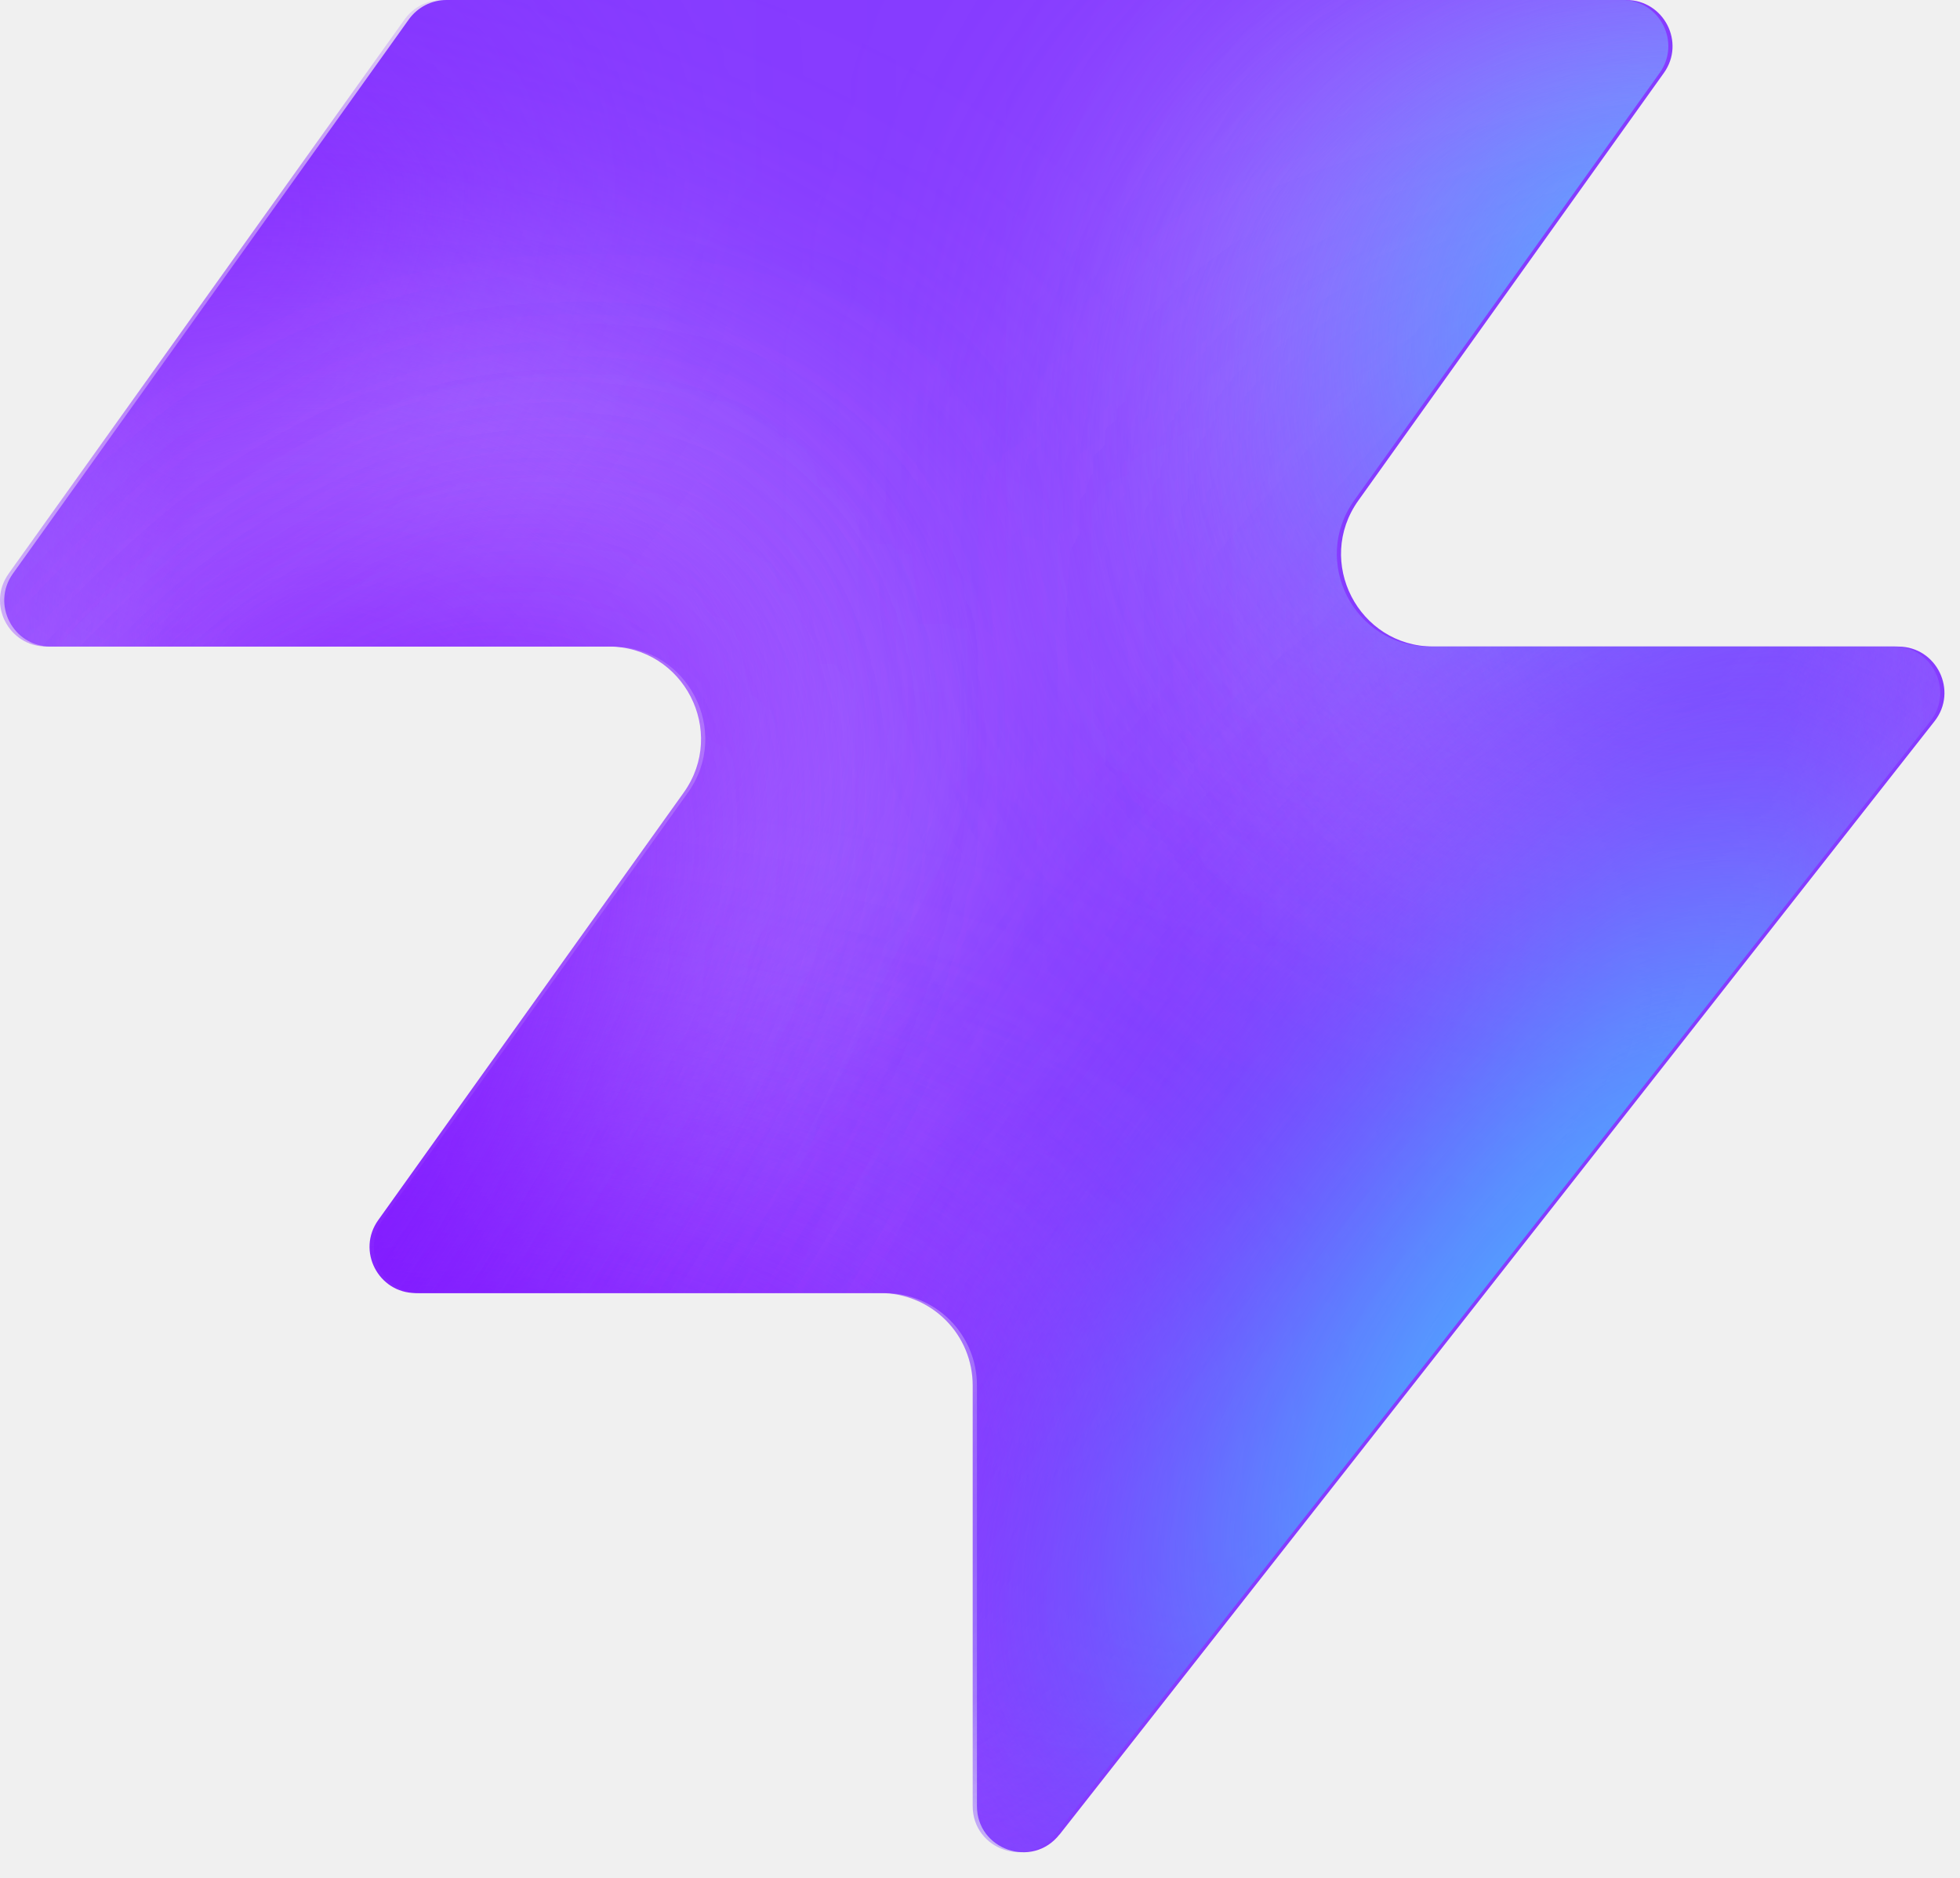
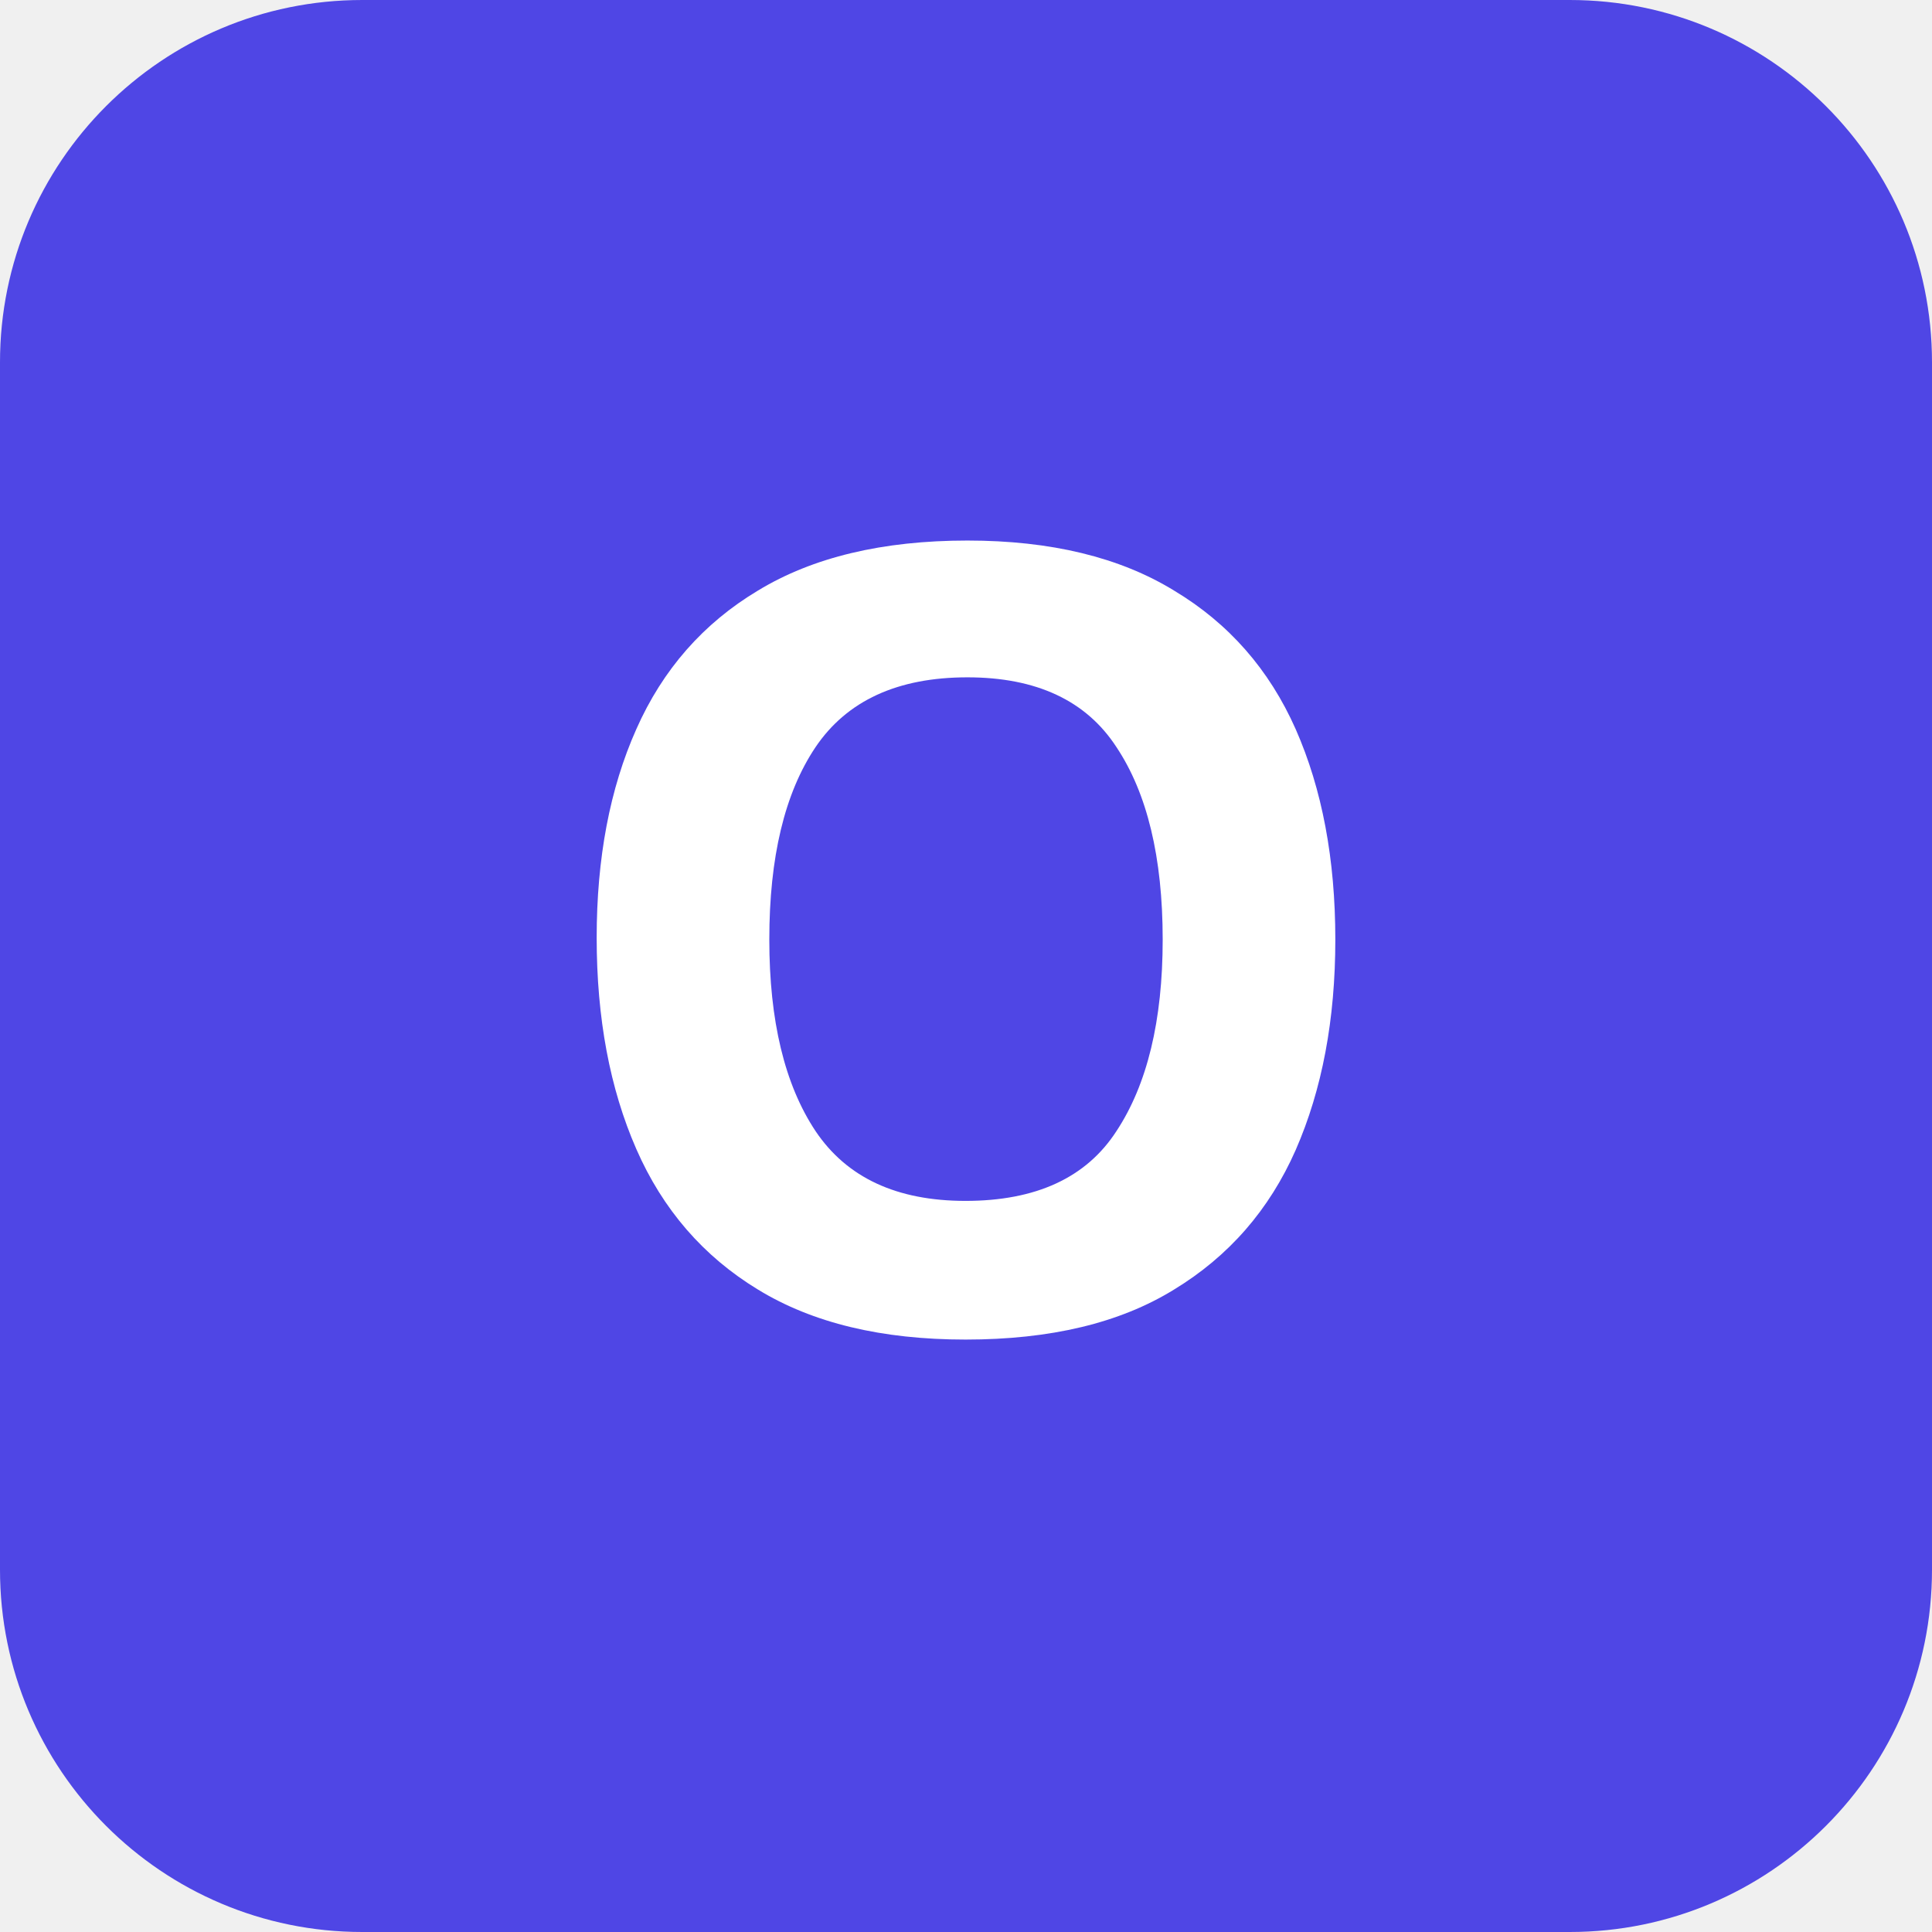
- <svg xmlns="http://www.w3.org/2000/svg" width="48" height="46" fill="none" viewBox="0 0 48 46">
-   <path fill="#863bff" d="M25.946 44.938c-.664.845-2.021.375-2.021-.698V33.937a2.26 2.26 0 0 0-2.262-2.262H10.287c-.92 0-1.456-1.04-.92-1.788l7.48-10.471c1.07-1.497 0-3.578-1.842-3.578H1.237c-.92 0-1.456-1.04-.92-1.788L10.013.474c.214-.297.556-.474.92-.474h28.894c.92 0 1.456 1.04.92 1.788l-7.48 10.471c-1.07 1.498 0 3.579 1.842 3.579h11.377c.943 0 1.473 1.088.89 1.83L25.947 44.94z" style="fill:#863bff;fill:color(display-p3 .525 .23 1);fill-opacity:1" />
-   <mask id="a" width="48" height="46" x="0" y="0" maskUnits="userSpaceOnUse" style="mask-type:alpha">
-     <path fill="#000" d="M25.842 44.938c-.664.844-2.021.375-2.021-.698V33.937a2.26 2.26 0 0 0-2.262-2.262H10.183c-.92 0-1.456-1.04-.92-1.788l7.48-10.471c1.07-1.498 0-3.579-1.842-3.579H1.133c-.92 0-1.456-1.04-.92-1.787L9.91.473c.214-.297.556-.474.92-.474h28.894c.92 0 1.456 1.04.92 1.788l-7.48 10.471c-1.07 1.498 0 3.578 1.842 3.578h11.377c.943 0 1.473 1.088.89 1.832L25.843 44.94z" style="fill:#000;fill-opacity:1" />
-   </mask>
-   <g mask="url(#a)">
-     <g filter="url(#b)">
-       <ellipse cx="5.508" cy="14.704" fill="#ede6ff" rx="5.508" ry="14.704" style="fill:#ede6ff;fill:color(display-p3 .927 .903 1);fill-opacity:1" transform="matrix(.00324 1 1 -.00324 -4.47 31.516)" />
-     </g>
-     <g filter="url(#c)">
-       <ellipse cx="10.399" cy="29.851" fill="#ede6ff" rx="10.399" ry="29.851" style="fill:#ede6ff;fill:color(display-p3 .927 .903 1);fill-opacity:1" transform="matrix(.00324 1 1 -.00324 -39.328 7.883)" />
-     </g>
-     <g filter="url(#d)">
-       <ellipse cx="5.508" cy="30.487" fill="#7e14ff" rx="5.508" ry="30.487" style="fill:#7e14ff;fill:color(display-p3 .492 .077 1);fill-opacity:1" transform="rotate(89.814 -25.913 -14.639)scale(1 -1)" />
-     </g>
-     <g filter="url(#e)">
-       <ellipse cx="5.508" cy="30.599" fill="#7e14ff" rx="5.508" ry="30.599" style="fill:#7e14ff;fill:color(display-p3 .492 .077 1);fill-opacity:1" transform="rotate(89.814 -32.644 -3.334)scale(1 -1)" />
-     </g>
-     <g filter="url(#f)">
-       <ellipse cx="5.508" cy="30.599" fill="#7e14ff" rx="5.508" ry="30.599" style="fill:#7e14ff;fill:color(display-p3 .492 .077 1);fill-opacity:1" transform="matrix(.00324 1 1 -.00324 -34.34 30.47)" />
-     </g>
-     <g filter="url(#g)">
-       <ellipse cx="14.072" cy="22.078" fill="#ede6ff" rx="14.072" ry="22.078" style="fill:#ede6ff;fill:color(display-p3 .927 .903 1);fill-opacity:1" transform="rotate(93.35 24.506 48.493)scale(-1 1)" />
-     </g>
-     <g filter="url(#h)">
-       <ellipse cx="3.47" cy="21.501" fill="#7e14ff" rx="3.47" ry="21.501" style="fill:#7e14ff;fill:color(display-p3 .492 .077 1);fill-opacity:1" transform="rotate(89.009 28.708 47.59)scale(-1 1)" />
-     </g>
-     <g filter="url(#i)">
-       <ellipse cx="3.47" cy="21.501" fill="#7e14ff" rx="3.47" ry="21.501" style="fill:#7e14ff;fill:color(display-p3 .492 .077 1);fill-opacity:1" transform="rotate(89.009 28.708 47.59)scale(-1 1)" />
-     </g>
-     <g filter="url(#j)">
-       <ellipse cx=".387" cy="8.972" fill="#7e14ff" rx="4.407" ry="29.108" style="fill:#7e14ff;fill:color(display-p3 .492 .077 1);fill-opacity:1" transform="rotate(39.51 .387 8.972)" />
-     </g>
-     <g filter="url(#k)">
-       <ellipse cx="47.523" cy="-6.092" fill="#7e14ff" rx="4.407" ry="29.108" style="fill:#7e14ff;fill:color(display-p3 .492 .077 1);fill-opacity:1" transform="rotate(37.892 47.523 -6.092)" />
-     </g>
-     <g filter="url(#l)">
-       <ellipse cx="41.412" cy="6.333" fill="#47bfff" rx="5.971" ry="9.665" style="fill:#47bfff;fill:color(display-p3 .28 .748 1);fill-opacity:1" transform="rotate(37.892 41.412 6.333)" />
-     </g>
-     <g filter="url(#m)">
-       <ellipse cx="-1.879" cy="38.332" fill="#7e14ff" rx="4.407" ry="29.108" style="fill:#7e14ff;fill:color(display-p3 .492 .077 1);fill-opacity:1" transform="rotate(37.892 -1.88 38.332)" />
-     </g>
-     <g filter="url(#n)">
-       <ellipse cx="-1.879" cy="38.332" fill="#7e14ff" rx="4.407" ry="29.108" style="fill:#7e14ff;fill:color(display-p3 .492 .077 1);fill-opacity:1" transform="rotate(37.892 -1.88 38.332)" />
-     </g>
-     <g filter="url(#o)">
-       <ellipse cx="35.651" cy="29.907" fill="#7e14ff" rx="4.407" ry="29.108" style="fill:#7e14ff;fill:color(display-p3 .492 .077 1);fill-opacity:1" transform="rotate(37.892 35.651 29.907)" />
-     </g>
-     <g filter="url(#p)">
-       <ellipse cx="38.418" cy="32.4" fill="#47bfff" rx="5.971" ry="15.297" style="fill:#47bfff;fill:color(display-p3 .28 .748 1);fill-opacity:1" transform="rotate(37.892 38.418 32.4)" />
-     </g>
-   </g>
-   <defs>
-     <filter id="b" width="60.045" height="41.654" x="-19.77" y="16.149" color-interpolation-filters="sRGB" filterUnits="userSpaceOnUse">
-       <feFlood flood-opacity="0" result="BackgroundImageFix" />
-       <feBlend in="SourceGraphic" in2="BackgroundImageFix" result="shape" />
-       <feGaussianBlur result="effect1_foregroundBlur_2002_17158" stdDeviation="7.659" />
-     </filter>
-     <filter id="c" width="90.34" height="51.437" x="-54.613" y="-7.533" color-interpolation-filters="sRGB" filterUnits="userSpaceOnUse">
-       <feFlood flood-opacity="0" result="BackgroundImageFix" />
-       <feBlend in="SourceGraphic" in2="BackgroundImageFix" result="shape" />
-       <feGaussianBlur result="effect1_foregroundBlur_2002_17158" stdDeviation="7.659" />
-     </filter>
-     <filter id="d" width="79.355" height="29.4" x="-49.64" y="2.03" color-interpolation-filters="sRGB" filterUnits="userSpaceOnUse">
-       <feFlood flood-opacity="0" result="BackgroundImageFix" />
-       <feBlend in="SourceGraphic" in2="BackgroundImageFix" result="shape" />
-       <feGaussianBlur result="effect1_foregroundBlur_2002_17158" stdDeviation="4.596" />
-     </filter>
-     <filter id="e" width="79.579" height="29.4" x="-45.045" y="20.029" color-interpolation-filters="sRGB" filterUnits="userSpaceOnUse">
-       <feFlood flood-opacity="0" result="BackgroundImageFix" />
-       <feBlend in="SourceGraphic" in2="BackgroundImageFix" result="shape" />
-       <feGaussianBlur result="effect1_foregroundBlur_2002_17158" stdDeviation="4.596" />
-     </filter>
-     <filter id="f" width="79.579" height="29.4" x="-43.513" y="21.178" color-interpolation-filters="sRGB" filterUnits="userSpaceOnUse">
-       <feFlood flood-opacity="0" result="BackgroundImageFix" />
-       <feBlend in="SourceGraphic" in2="BackgroundImageFix" result="shape" />
-       <feGaussianBlur result="effect1_foregroundBlur_2002_17158" stdDeviation="4.596" />
-     </filter>
-     <filter id="g" width="74.749" height="58.852" x="15.756" y="-17.901" color-interpolation-filters="sRGB" filterUnits="userSpaceOnUse">
-       <feFlood flood-opacity="0" result="BackgroundImageFix" />
-       <feBlend in="SourceGraphic" in2="BackgroundImageFix" result="shape" />
-       <feGaussianBlur result="effect1_foregroundBlur_2002_17158" stdDeviation="7.659" />
-     </filter>
-     <filter id="h" width="61.377" height="25.362" x="23.548" y="2.284" color-interpolation-filters="sRGB" filterUnits="userSpaceOnUse">
-       <feFlood flood-opacity="0" result="BackgroundImageFix" />
-       <feBlend in="SourceGraphic" in2="BackgroundImageFix" result="shape" />
-       <feGaussianBlur result="effect1_foregroundBlur_2002_17158" stdDeviation="4.596" />
-     </filter>
-     <filter id="i" width="61.377" height="25.362" x="23.548" y="2.284" color-interpolation-filters="sRGB" filterUnits="userSpaceOnUse">
-       <feFlood flood-opacity="0" result="BackgroundImageFix" />
-       <feBlend in="SourceGraphic" in2="BackgroundImageFix" result="shape" />
-       <feGaussianBlur result="effect1_foregroundBlur_2002_17158" stdDeviation="4.596" />
-     </filter>
-     <filter id="j" width="56.045" height="63.649" x="-27.636" y="-22.853" color-interpolation-filters="sRGB" filterUnits="userSpaceOnUse">
-       <feFlood flood-opacity="0" result="BackgroundImageFix" />
-       <feBlend in="SourceGraphic" in2="BackgroundImageFix" result="shape" />
-       <feGaussianBlur result="effect1_foregroundBlur_2002_17158" stdDeviation="4.596" />
-     </filter>
-     <filter id="k" width="54.814" height="64.646" x="20.116" y="-38.415" color-interpolation-filters="sRGB" filterUnits="userSpaceOnUse">
-       <feFlood flood-opacity="0" result="BackgroundImageFix" />
-       <feBlend in="SourceGraphic" in2="BackgroundImageFix" result="shape" />
-       <feGaussianBlur result="effect1_foregroundBlur_2002_17158" stdDeviation="4.596" />
-     </filter>
-     <filter id="l" width="33.541" height="35.313" x="24.641" y="-11.323" color-interpolation-filters="sRGB" filterUnits="userSpaceOnUse">
-       <feFlood flood-opacity="0" result="BackgroundImageFix" />
-       <feBlend in="SourceGraphic" in2="BackgroundImageFix" result="shape" />
-       <feGaussianBlur result="effect1_foregroundBlur_2002_17158" stdDeviation="4.596" />
-     </filter>
-     <filter id="m" width="54.814" height="64.646" x="-29.286" y="6.009" color-interpolation-filters="sRGB" filterUnits="userSpaceOnUse">
-       <feFlood flood-opacity="0" result="BackgroundImageFix" />
-       <feBlend in="SourceGraphic" in2="BackgroundImageFix" result="shape" />
-       <feGaussianBlur result="effect1_foregroundBlur_2002_17158" stdDeviation="4.596" />
-     </filter>
-     <filter id="n" width="54.814" height="64.646" x="-29.286" y="6.009" color-interpolation-filters="sRGB" filterUnits="userSpaceOnUse">
-       <feFlood flood-opacity="0" result="BackgroundImageFix" />
-       <feBlend in="SourceGraphic" in2="BackgroundImageFix" result="shape" />
-       <feGaussianBlur result="effect1_foregroundBlur_2002_17158" stdDeviation="4.596" />
-     </filter>
-     <filter id="o" width="54.814" height="64.646" x="8.244" y="-2.416" color-interpolation-filters="sRGB" filterUnits="userSpaceOnUse">
-       <feFlood flood-opacity="0" result="BackgroundImageFix" />
-       <feBlend in="SourceGraphic" in2="BackgroundImageFix" result="shape" />
-       <feGaussianBlur result="effect1_foregroundBlur_2002_17158" stdDeviation="4.596" />
-     </filter>
-     <filter id="p" width="39.409" height="43.623" x="18.713" y="10.588" color-interpolation-filters="sRGB" filterUnits="userSpaceOnUse">
-       <feFlood flood-opacity="0" result="BackgroundImageFix" />
-       <feBlend in="SourceGraphic" in2="BackgroundImageFix" result="shape" />
-       <feGaussianBlur result="effect1_foregroundBlur_2002_17158" stdDeviation="4.596" />
-     </filter>
-   </defs>
+ <svg xmlns="http://www.w3.org/2000/svg" width="32" height="32" viewBox="0 0 32 32">
+   <rect width="32" height="32" rx="6" fill="#4f46e5" />
+   <text x="16" y="22" text-anchor="middle" font-size="18" font-family="system-ui, sans-serif" font-weight="bold" fill="white">O</text>
</svg>
